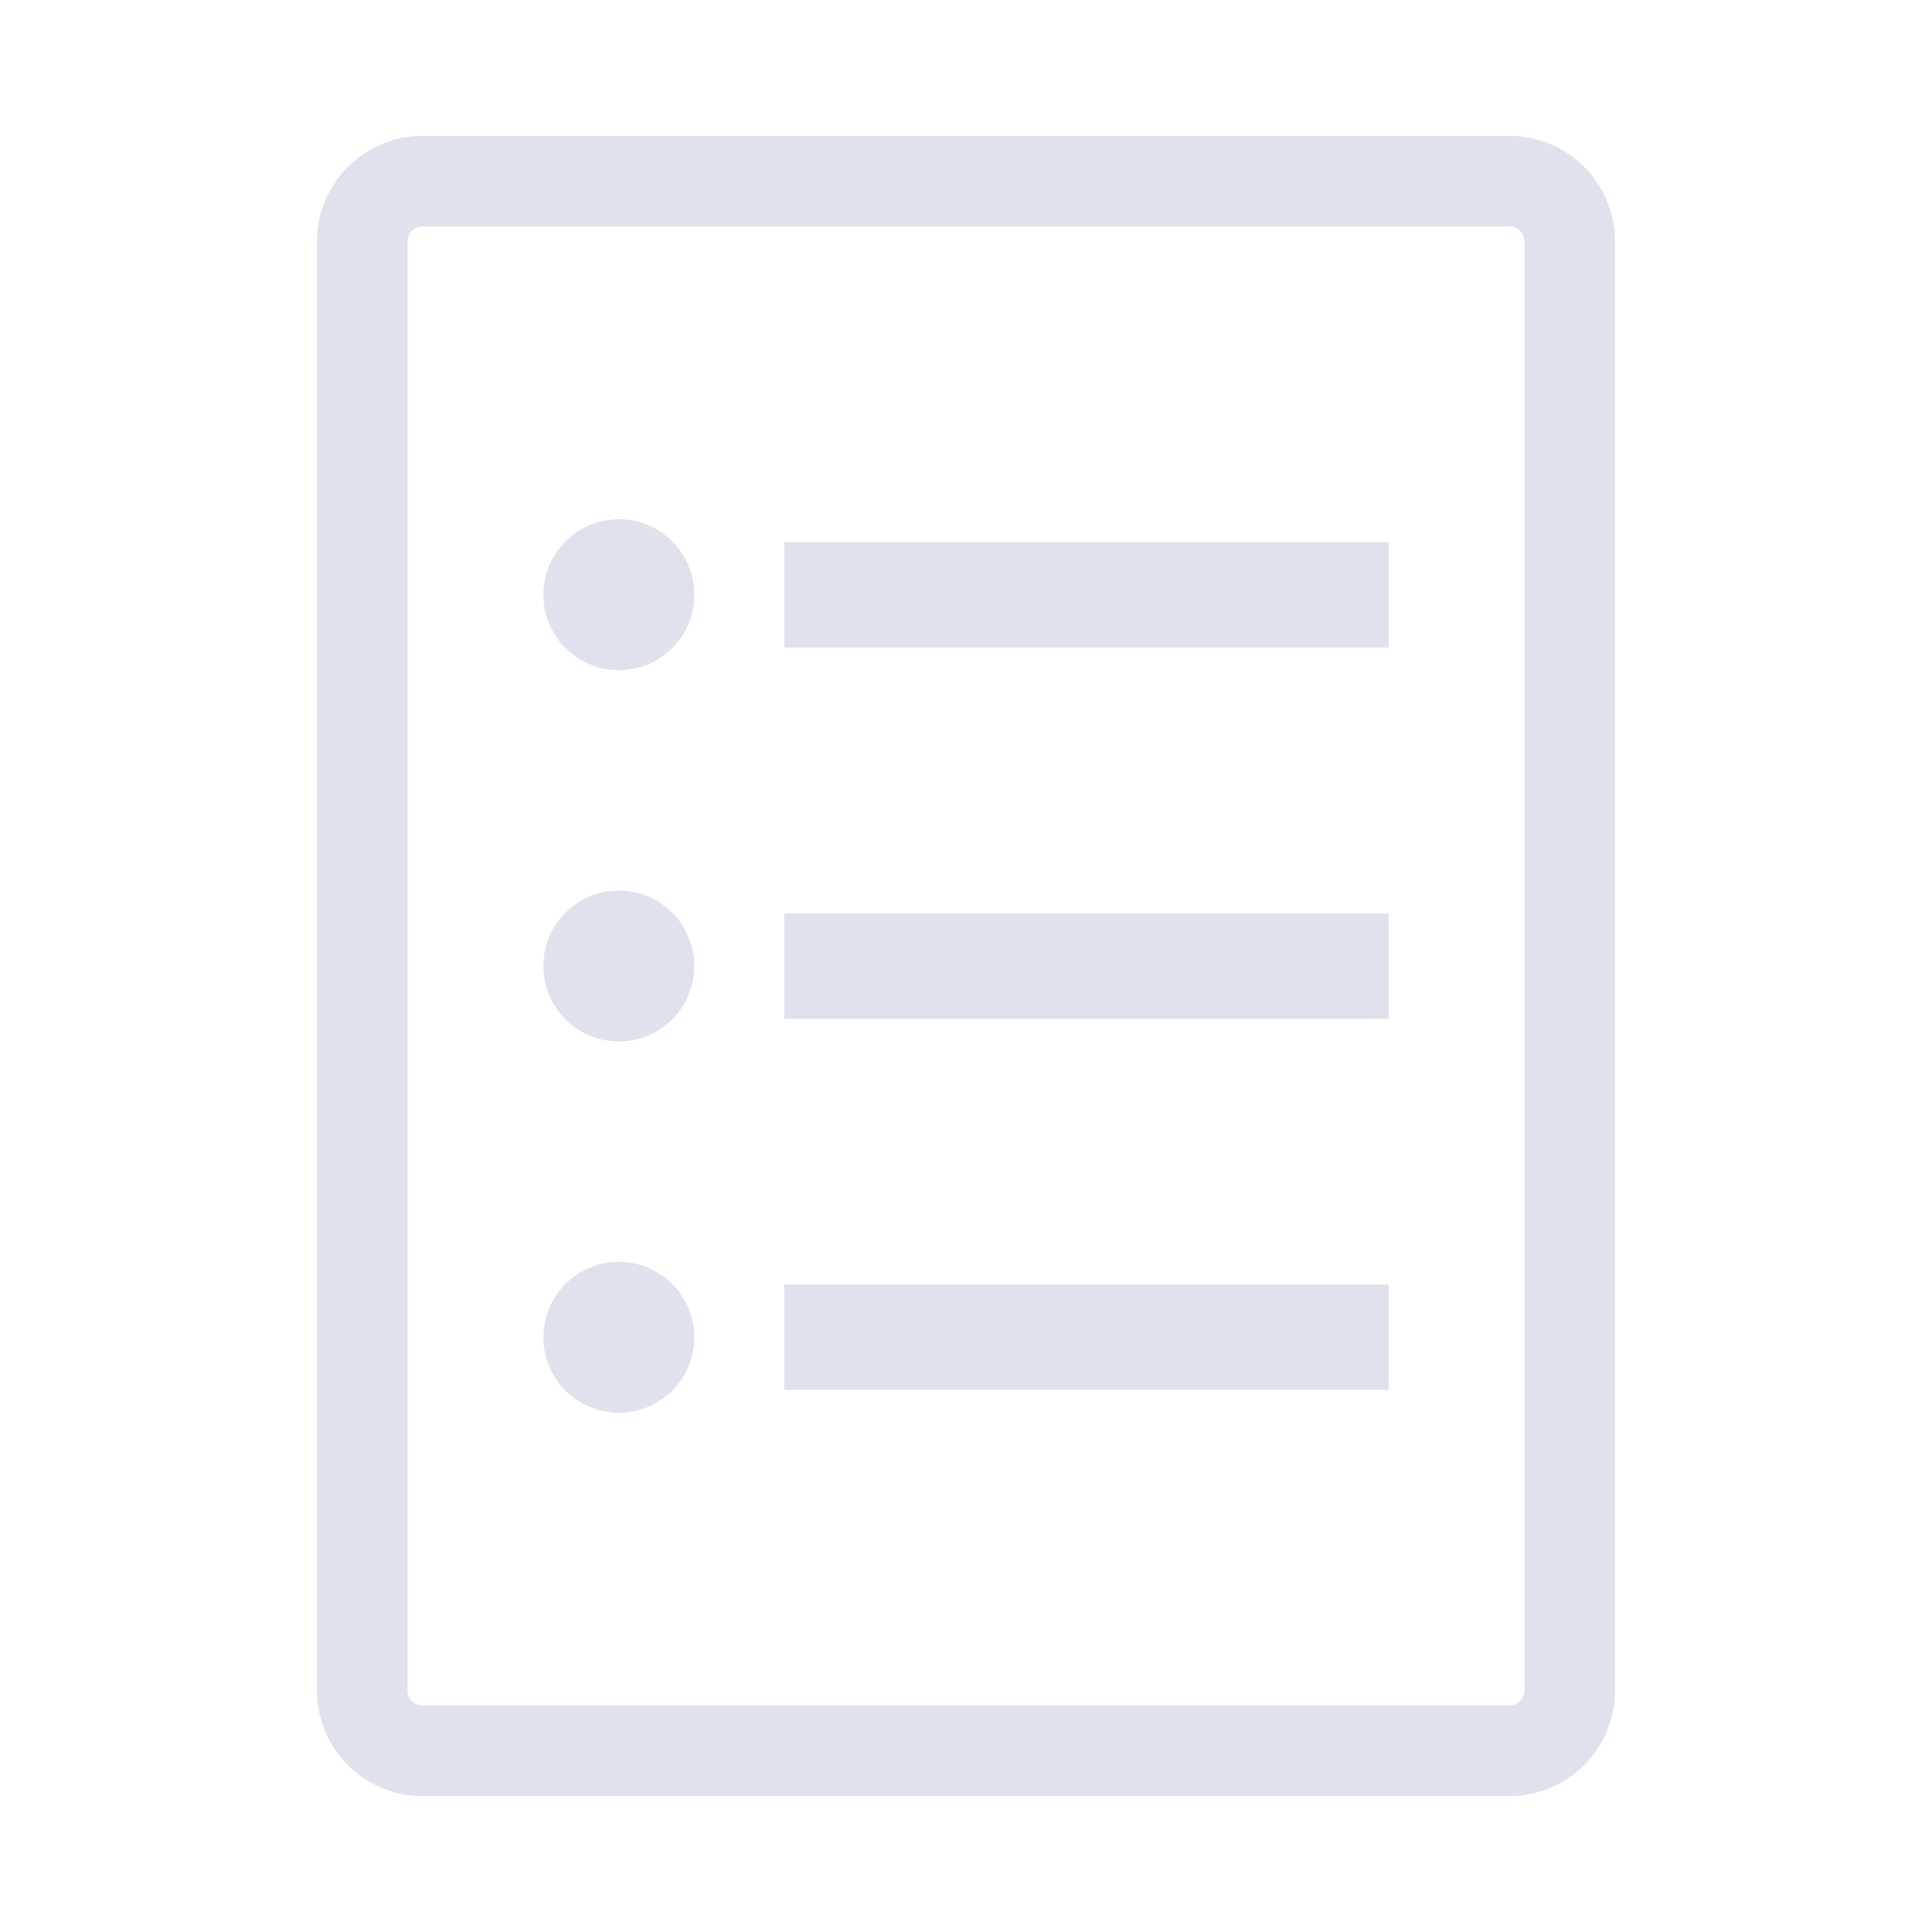
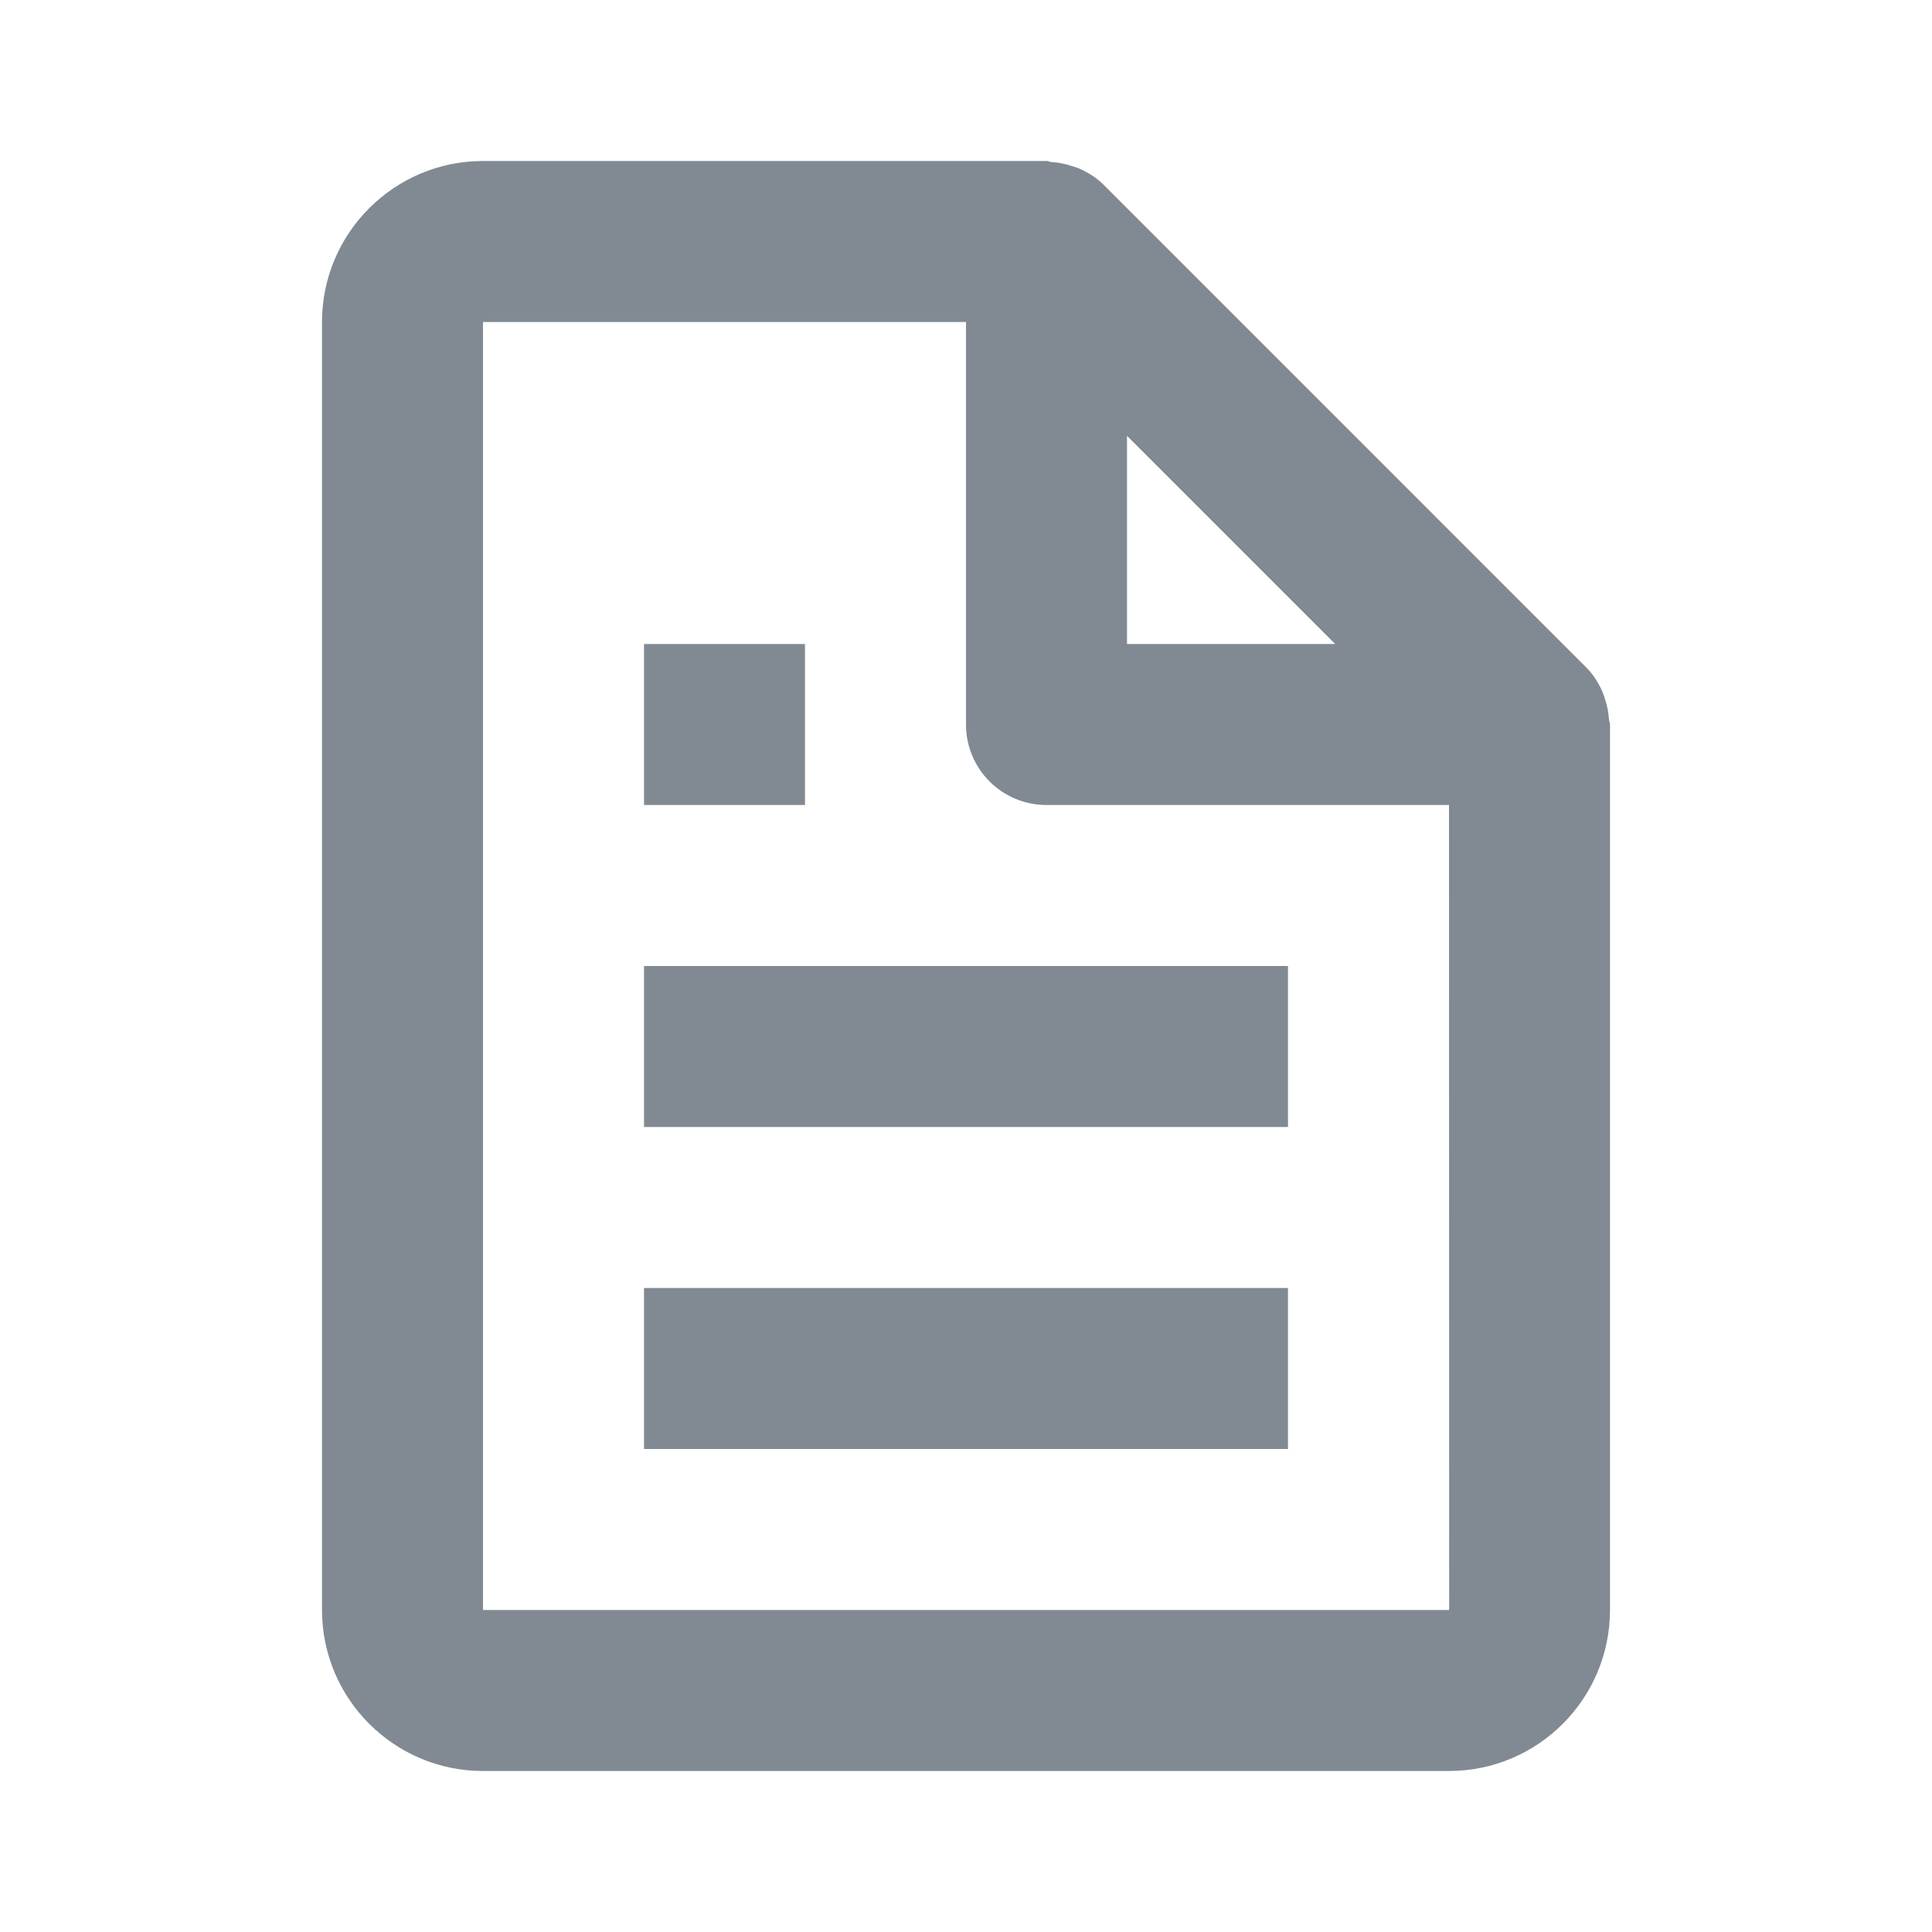
- <svg xmlns="http://www.w3.org/2000/svg" data-name="Layer 1" viewBox="0 0 64 64">
-   <defs>
-     <style>.cls-1{fill:#dfe2ed;}</style>
-   </defs>
-   <path class="cls-1" d="M50,4.5H14A3.5,3.5,0,0,0,10.5,8V56A3.5,3.5,0,0,0,14,59.5H50A3.5,3.5,0,0,0,53.5,56V8A3.5,3.5,0,0,0,50,4.5ZM50.5,56a.5.5,0,0,1-.5.5H14a.5.5,0,0,1-.5-.5V8a.5.5,0,0,1,.5-.5H50a.5.5,0,0,1,.5.5Z" />
-   <circle class="cls-1" cx="20.5" cy="32" r="2.5" />
-   <circle class="cls-1" cx="20.5" cy="44.3" r="2.5" />
-   <circle class="cls-1" cx="20.5" cy="19.7" r="2.5" />
-   <rect class="cls-1" x="25.98" y="30.26" width="20.02" height="3.49" />
-   <rect class="cls-1" x="25.98" y="42.55" width="20.02" height="3.49" />
-   <polygon class="cls-1" points="25.98 17.96 25.98 21.45 46 21.45 46 17.96 44 17.96 25.98 17.96" />
+ <svg xmlns="http://www.w3.org/2000/svg" width="60" height="60" viewBox="0 0 60 60" fill="none">
+   <path d="M49.758 21.465C49.635 21.2 49.483 20.948 49.267 20.733L34.267 5.732C34.053 5.518 33.8 5.365 33.535 5.242C33.46 5.207 33.38 5.188 33.3 5.16C33.09 5.09 32.875 5.045 32.653 5.032C32.6 5.027 32.553 5 32.5 5H15C12.242 5 10 7.242 10 10V50C10 52.758 12.242 55 15 55H45C47.758 55 50 52.758 50 50V22.5C50 22.448 49.972 22.4 49.968 22.345C49.955 22.122 49.913 21.907 49.84 21.698C49.815 21.617 49.792 21.54 49.758 21.465ZM41.465 20H35V13.535L41.465 20ZM15 50V10H30V22.5C30 23.883 31.117 25 32.5 25H45L45.005 50H15Z" fill="#818A92" />
+   <path d="M20 30H40V35H20V30ZM20 40H40V45H20V40ZM20 20H25V25H20V20Z" fill="#818A92" />
</svg>
